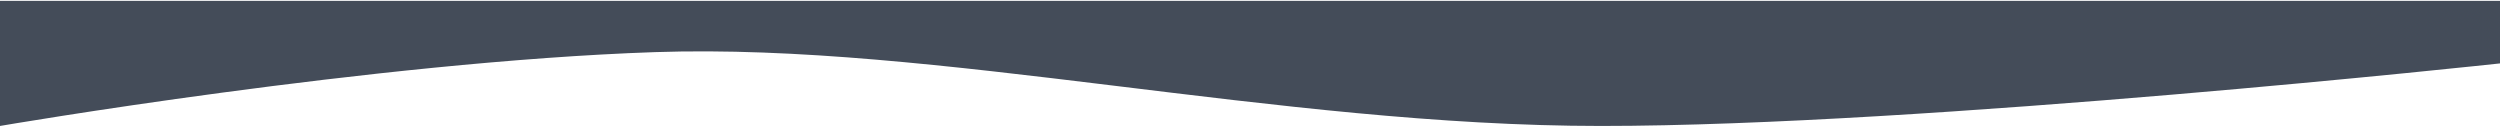
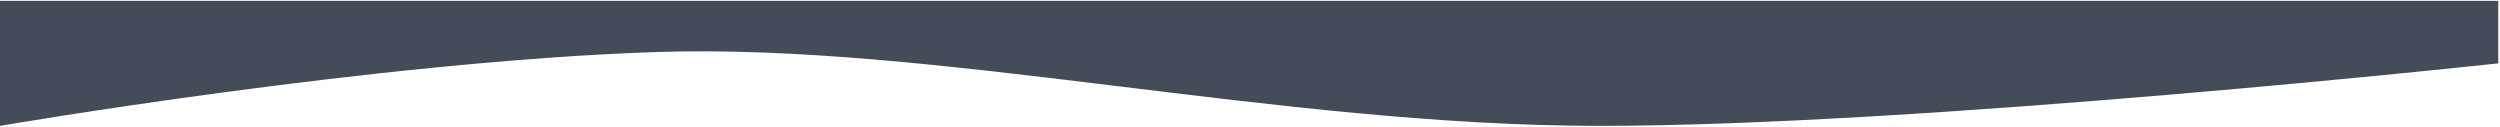
- <svg xmlns="http://www.w3.org/2000/svg" width="1439" height="73" viewBox="0 0 1439 73" fill="none">
+ <svg xmlns="http://www.w3.org/2000/svg" width="1440" height="73" viewBox="0 0 1440 73" fill="none">
  <path d="M377 30C215.5 35.5 0 72.5 0 72.5V0.5H1439V36.5C1439 36.5 1107.5 72.5 921.5 72.5C735.5 72.5 538.5 24.5 377 30Z" fill="#444c59" />
</svg>
